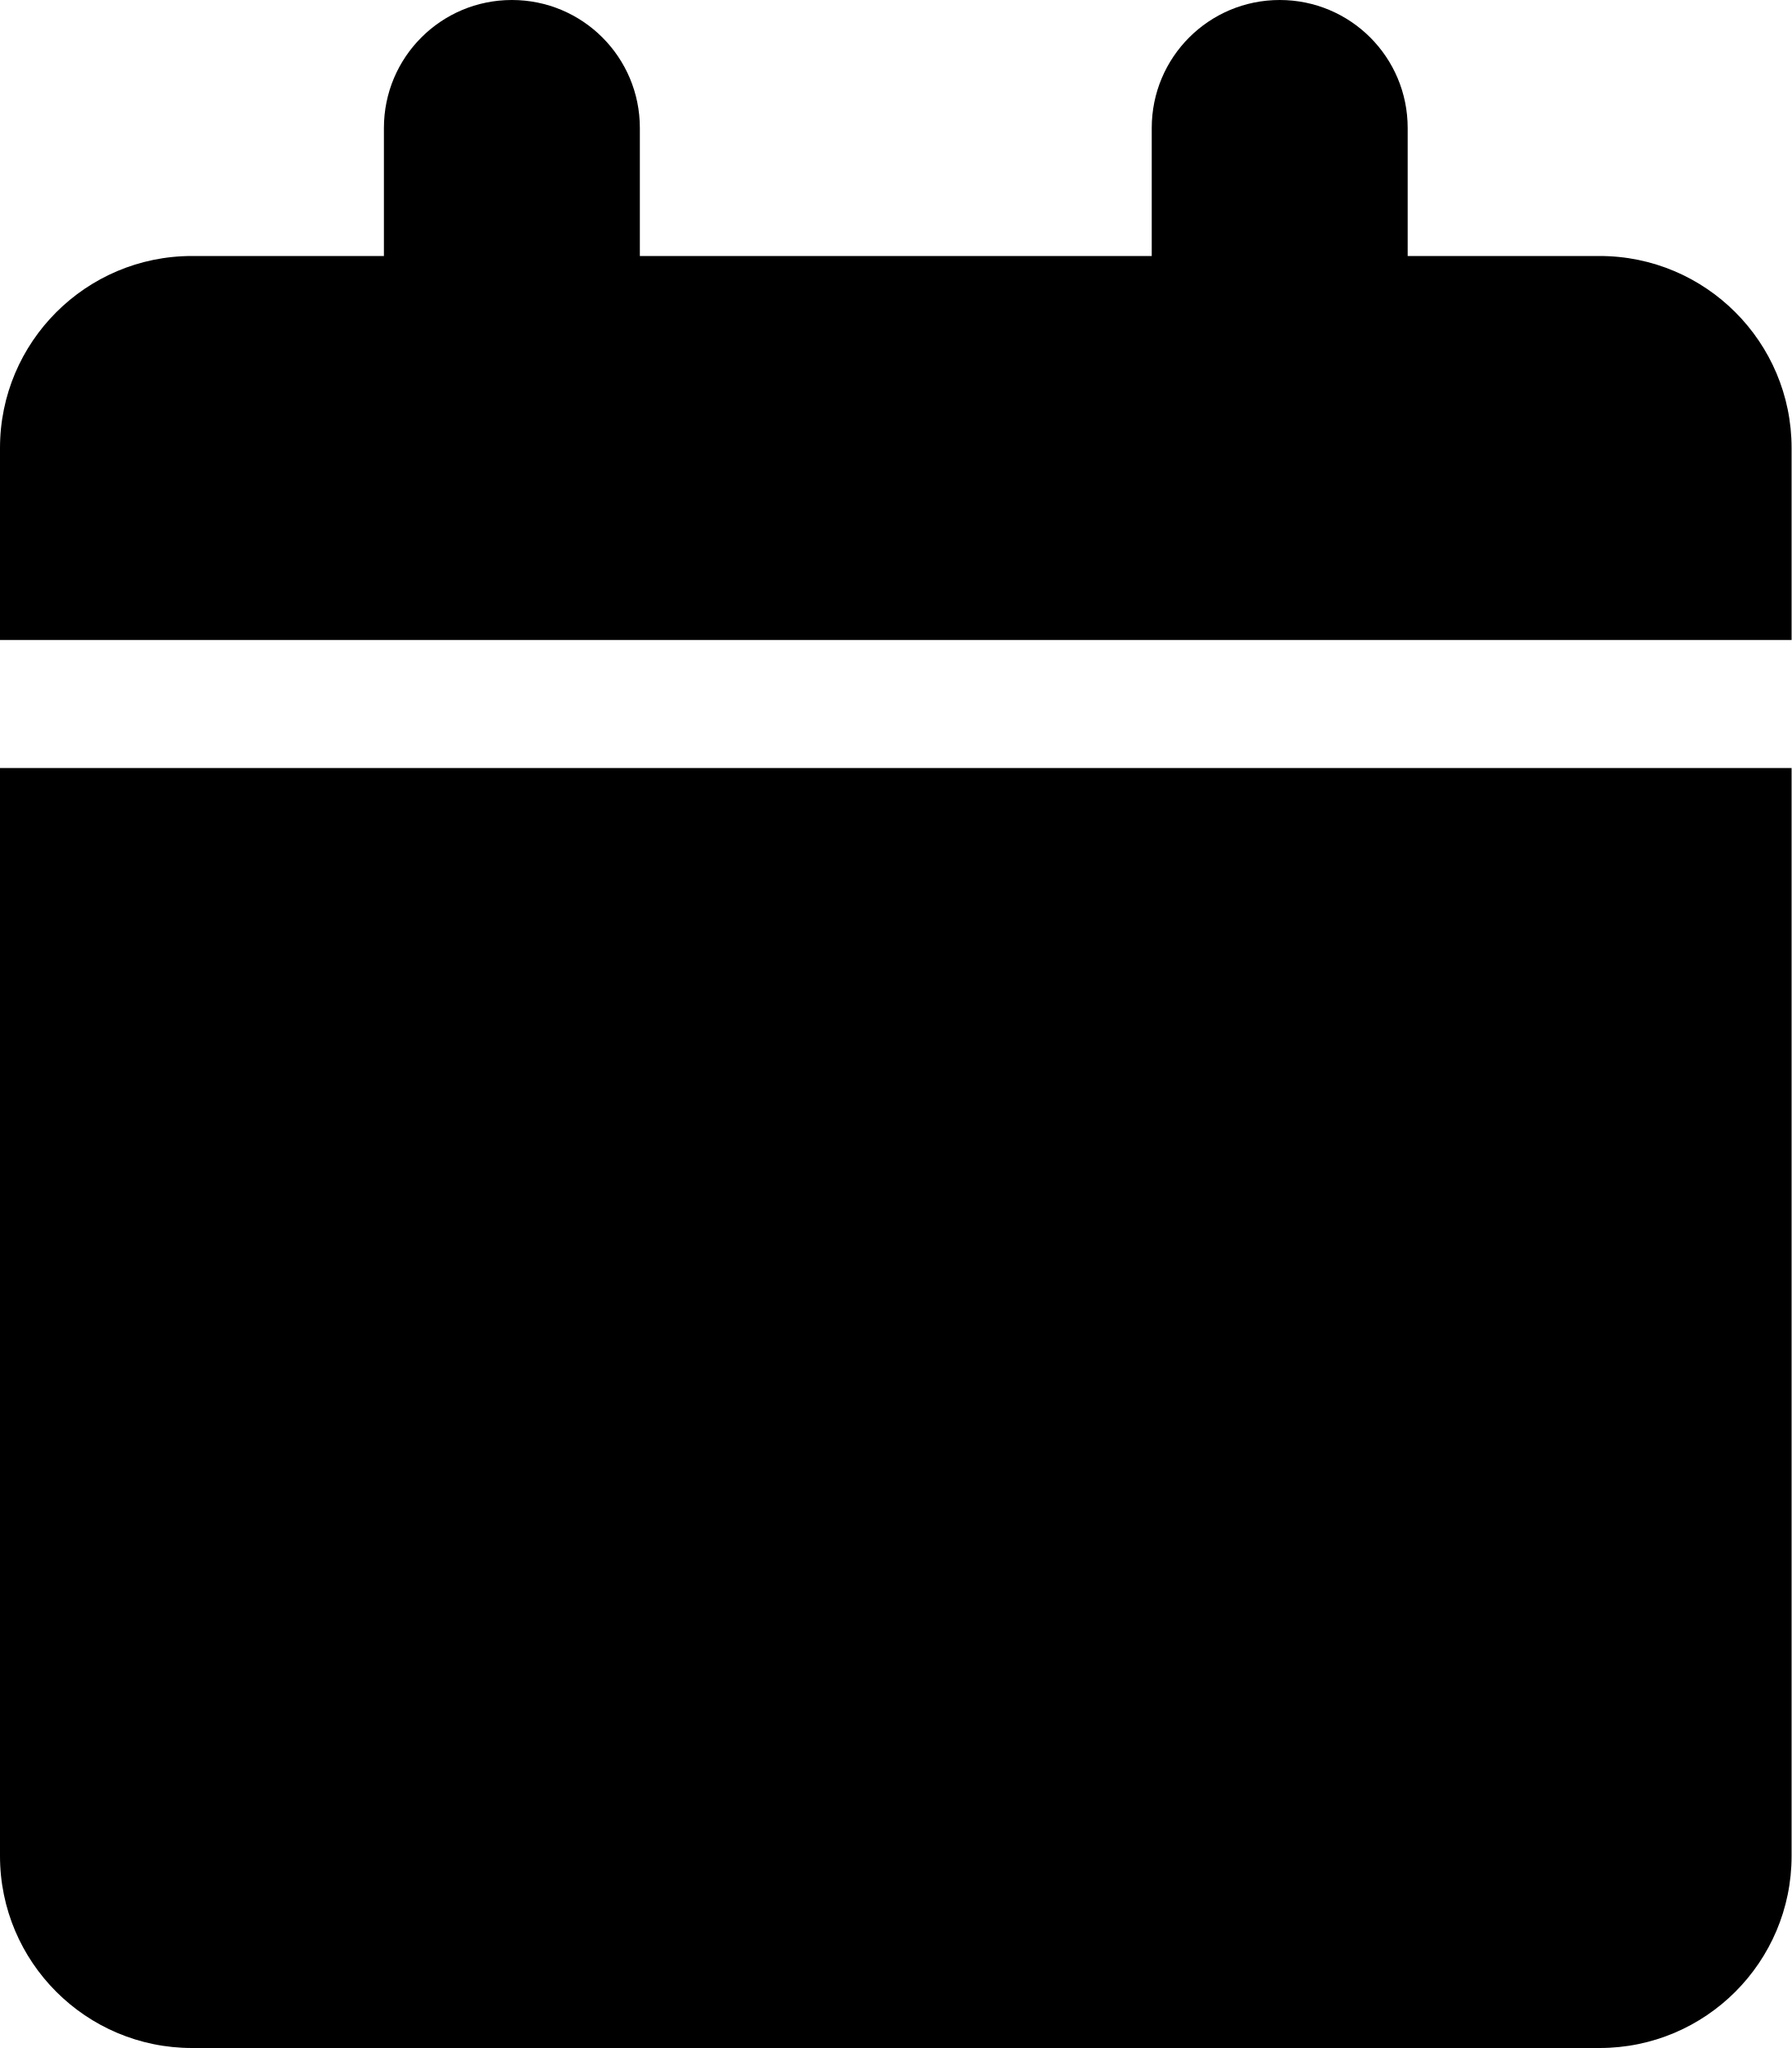
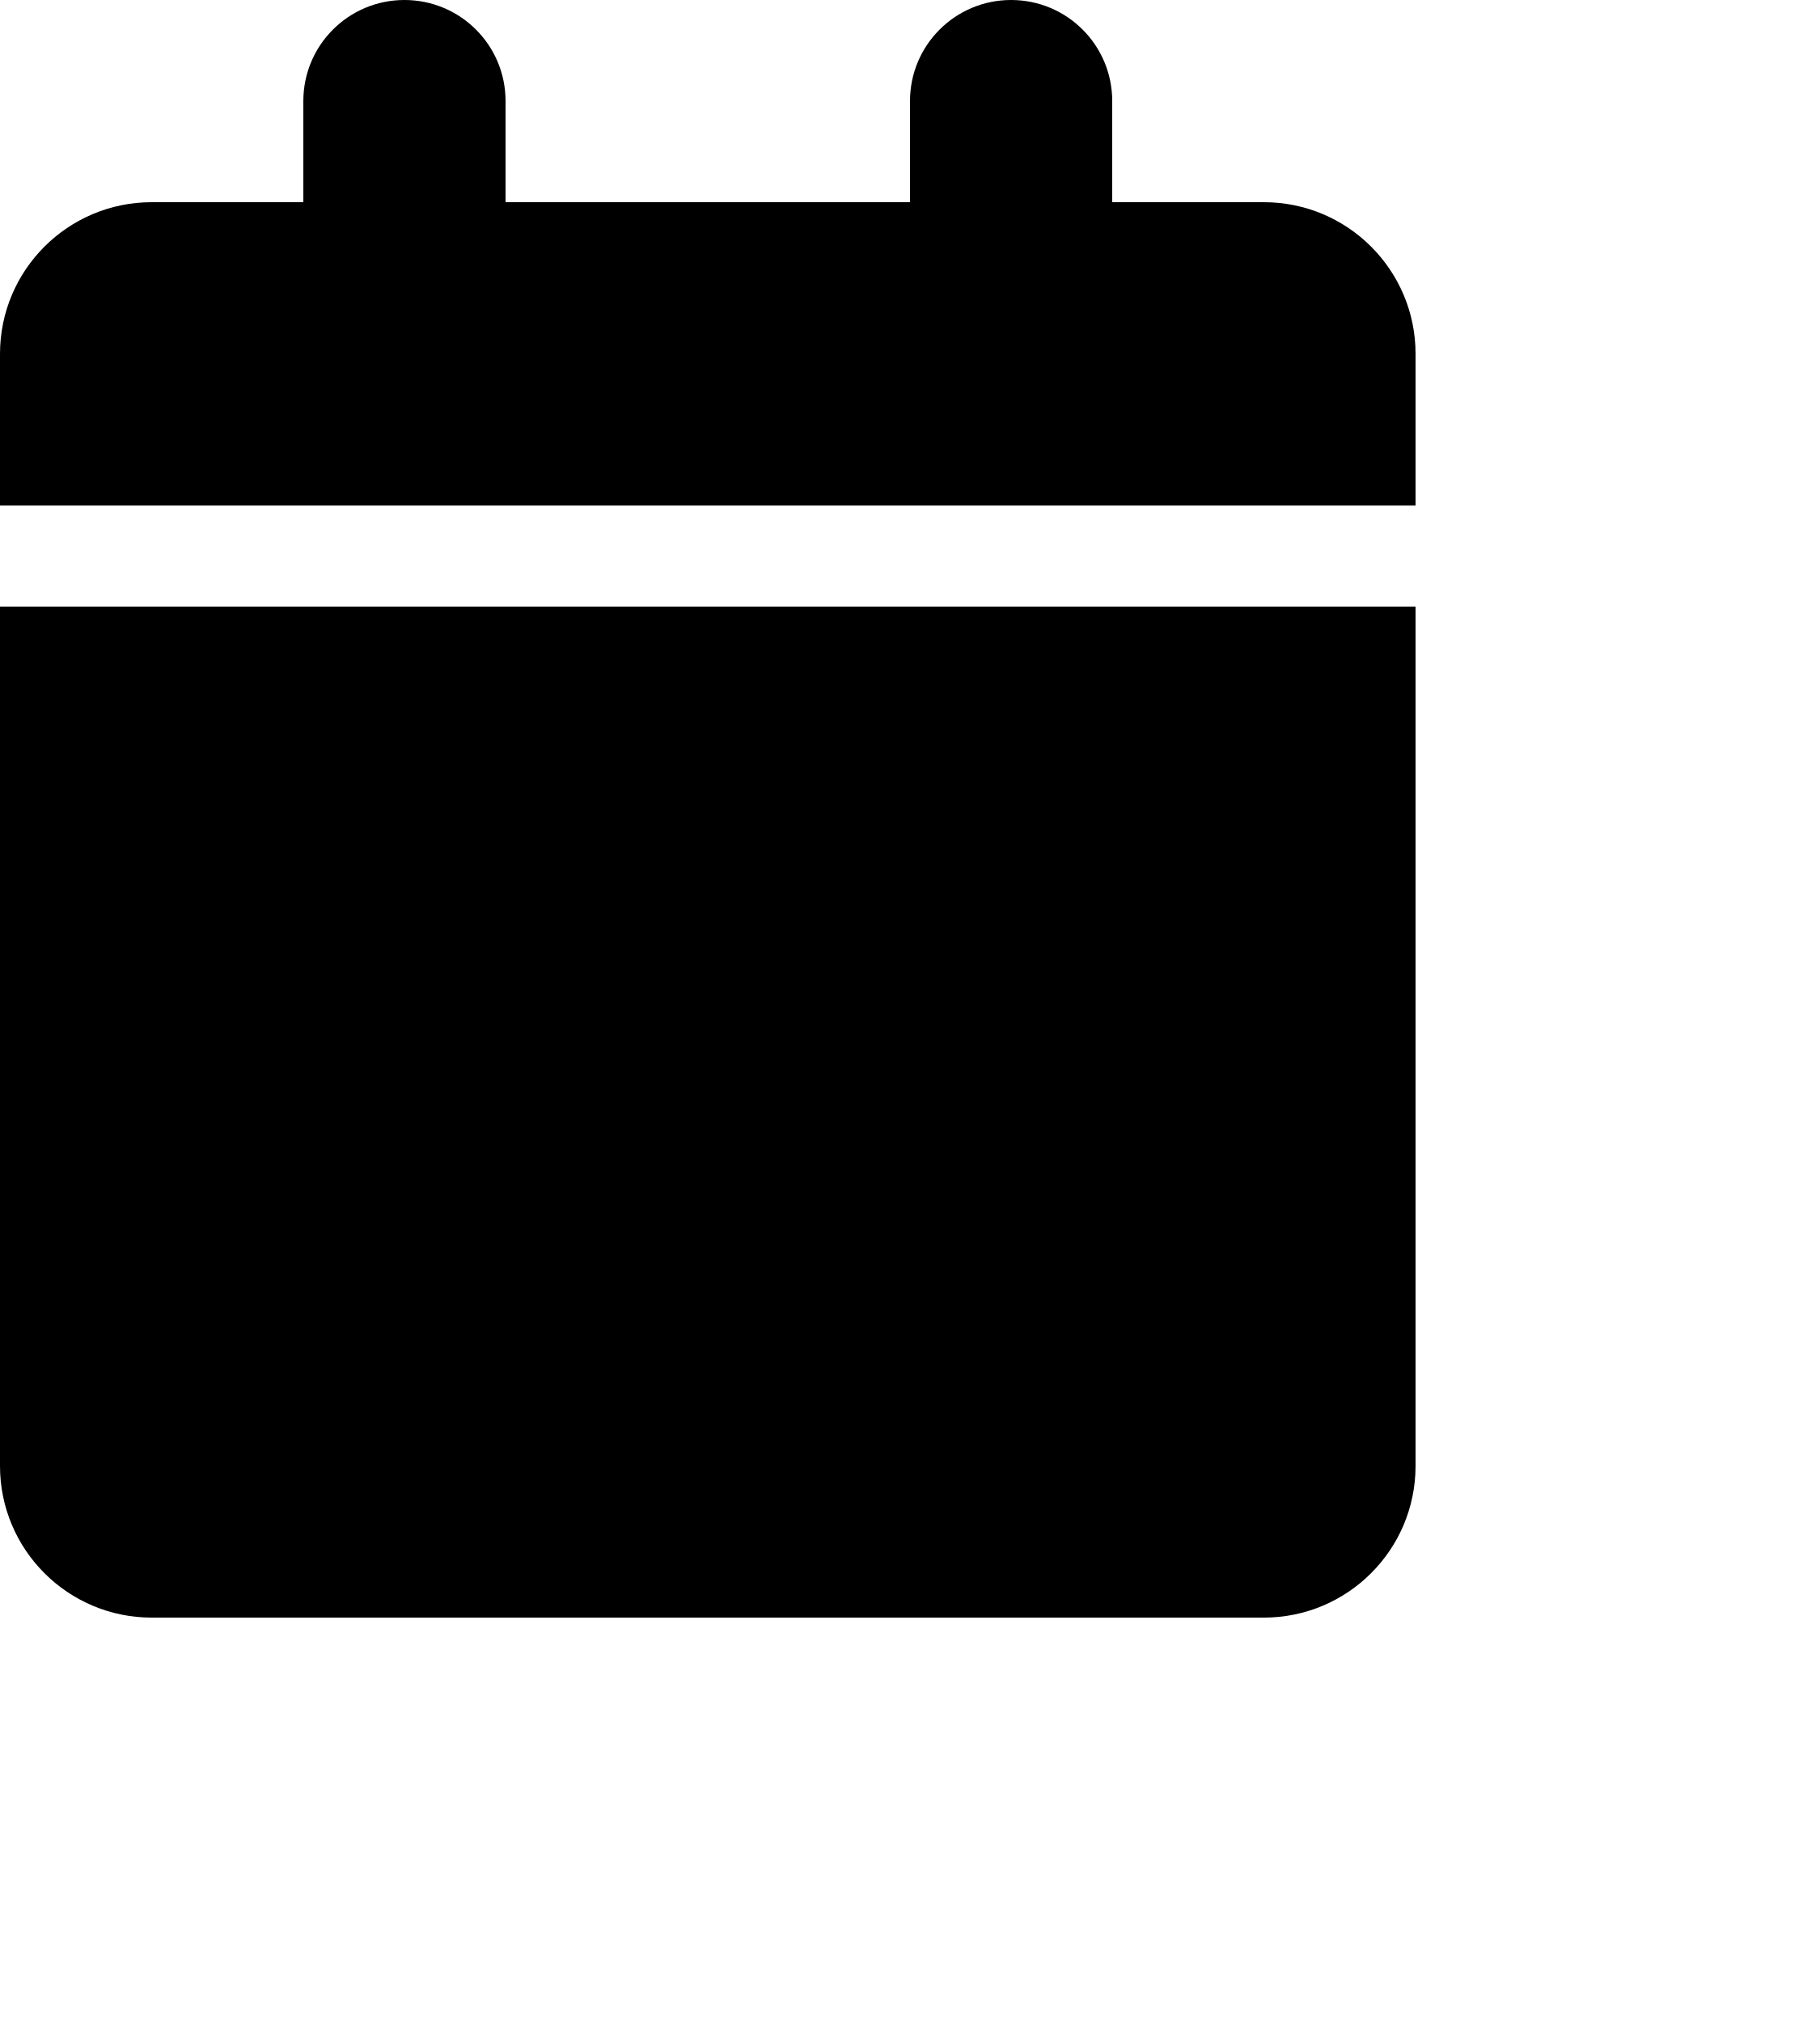
- <svg xmlns="http://www.w3.org/2000/svg" width="14" height="16" viewBox="0 0 14 16" fill="currentColor">
+ <svg xmlns="http://www.w3.org/2000/svg" width="18" height="20" viewBox="0 0 18 20" fill="currentColor" class="{{ $active ? 'text-primary' : 'text-[#A1AAB2]' }}">
  <path d="M3 1V2H1.5C0.672 2 0 2.672 0 3.5V5H14V3.5C14 2.672 13.328 2 12.5 2H11V1C11 0.447 10.553 0 10 0C9.447 0 9 0.447 9 1V2H5V1C5 0.447 4.553 0 4 0C3.447 0 3 0.447 3 1ZM14 6H0V14.5C0 15.328 0.672 16 1.5 16H12.5C13.328 16 14 15.328 14 14.5V6Z" />
</svg>
